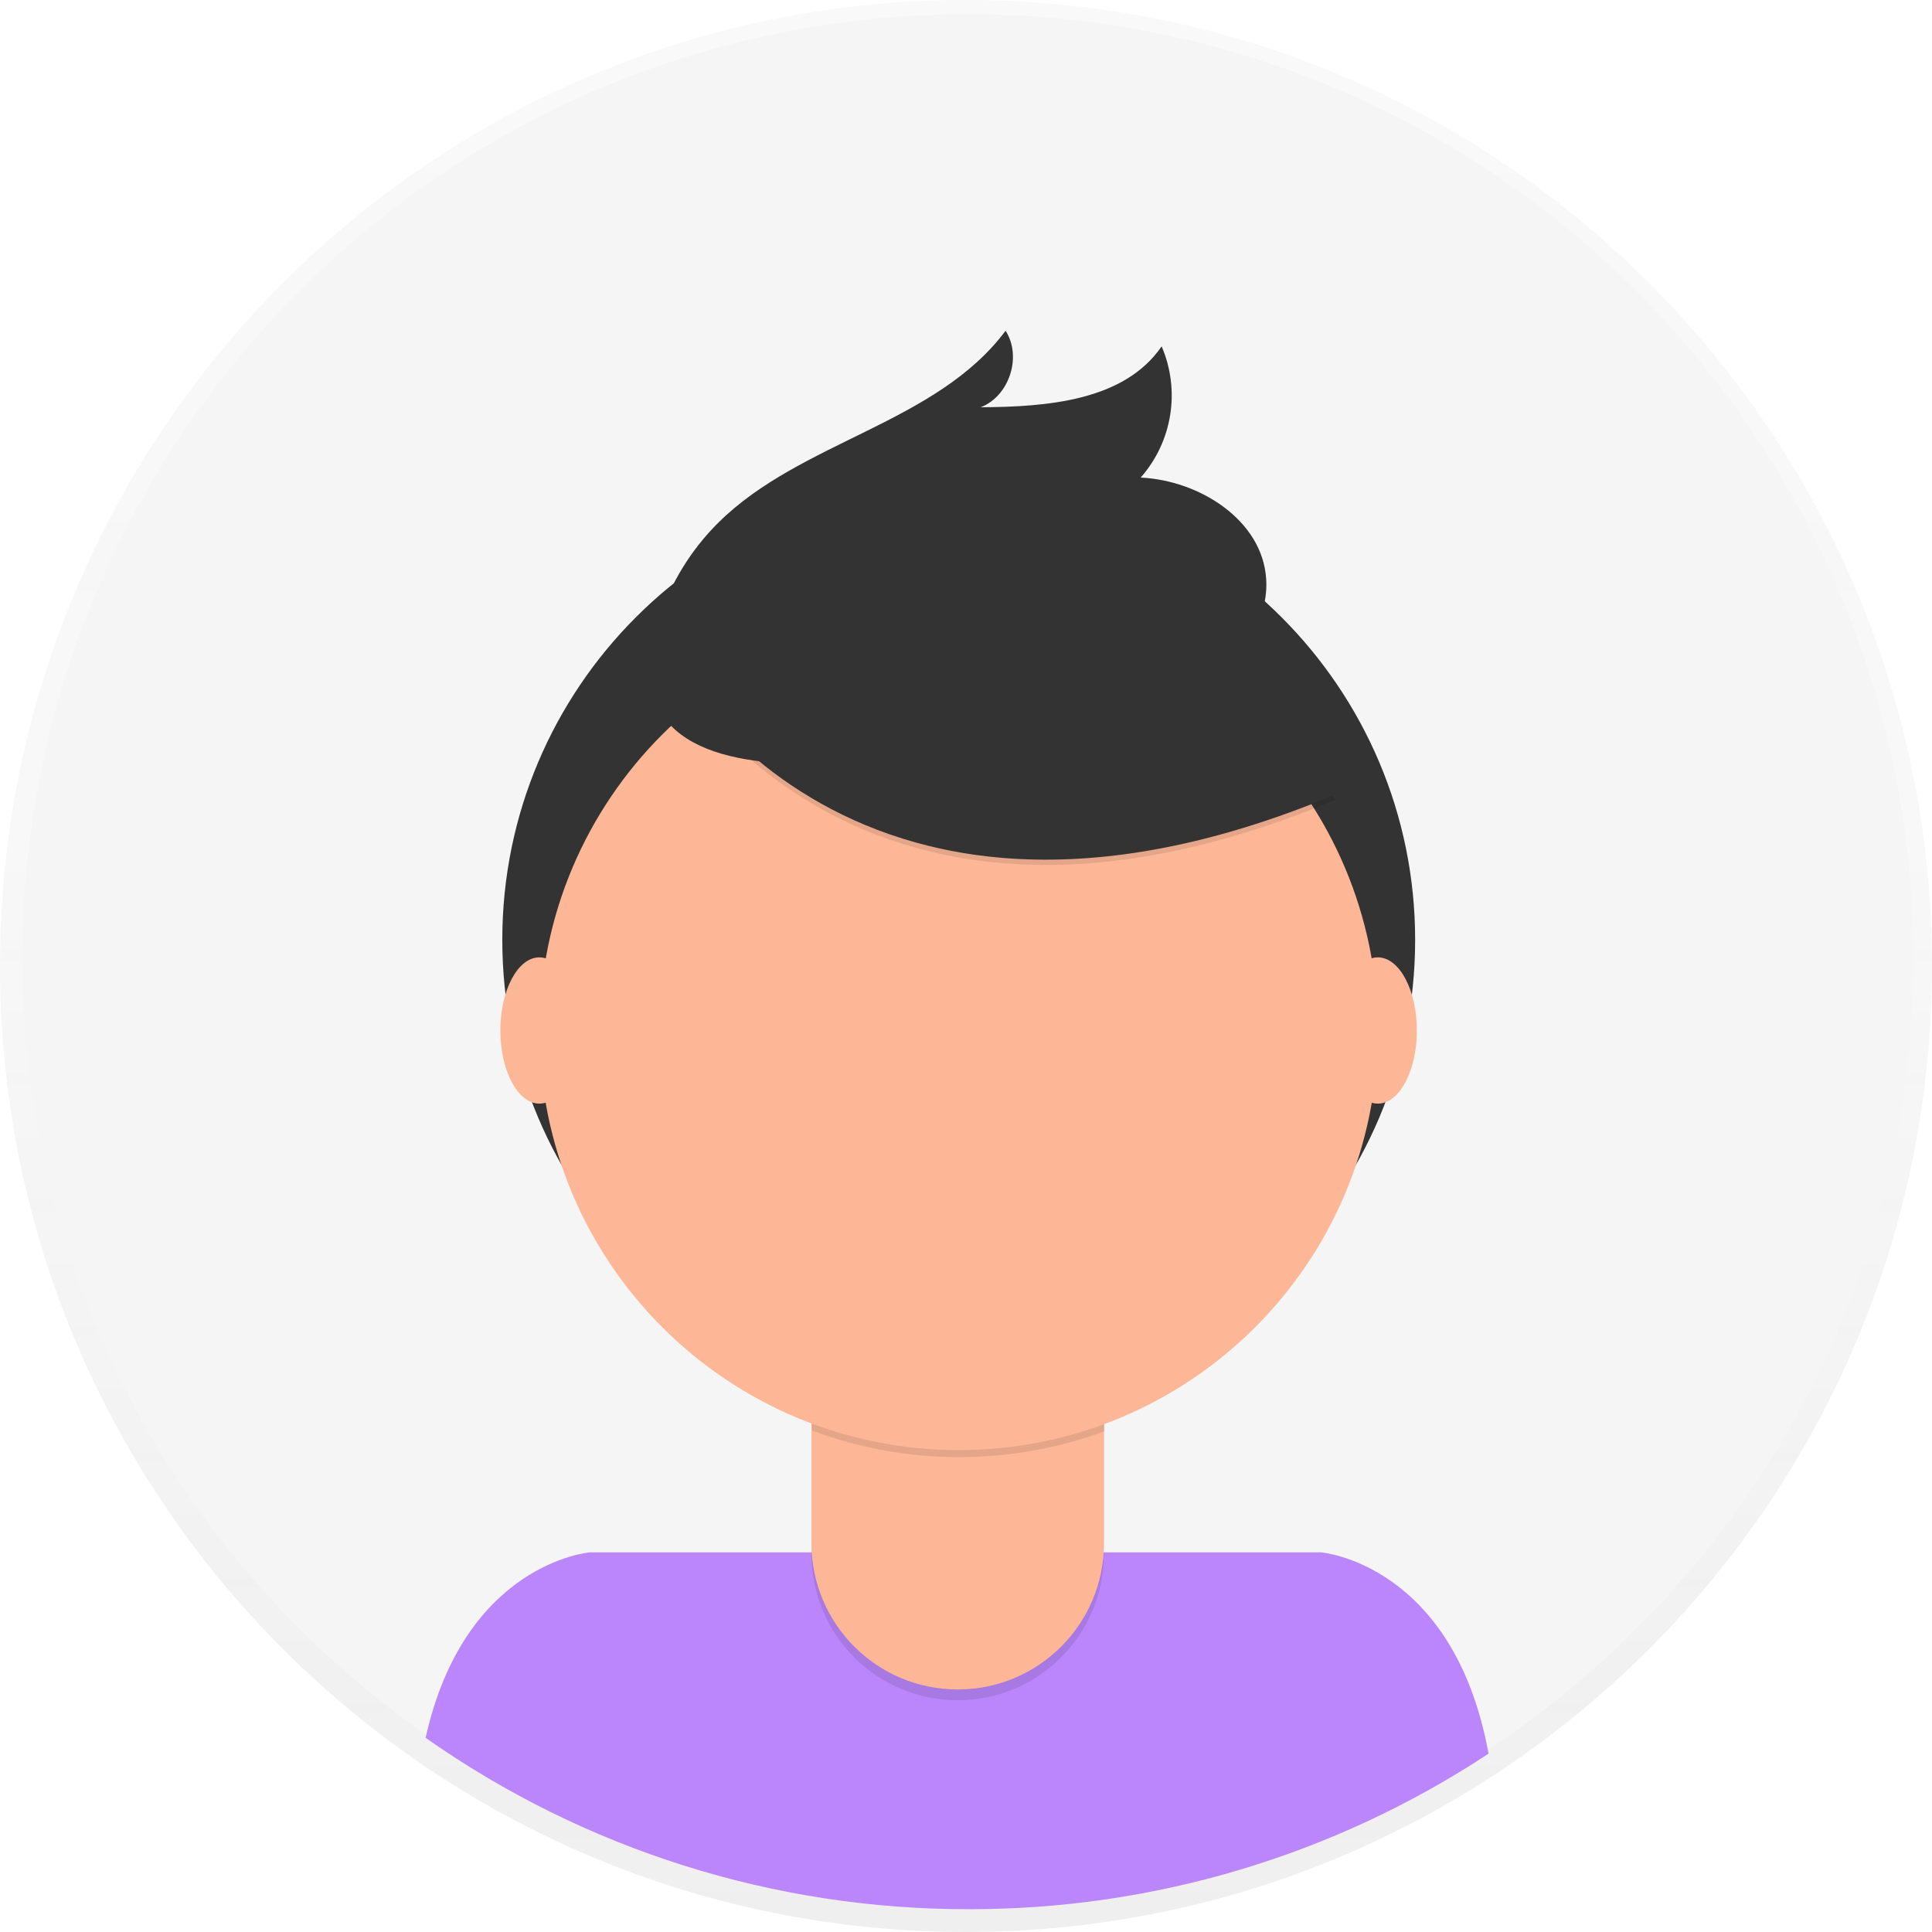
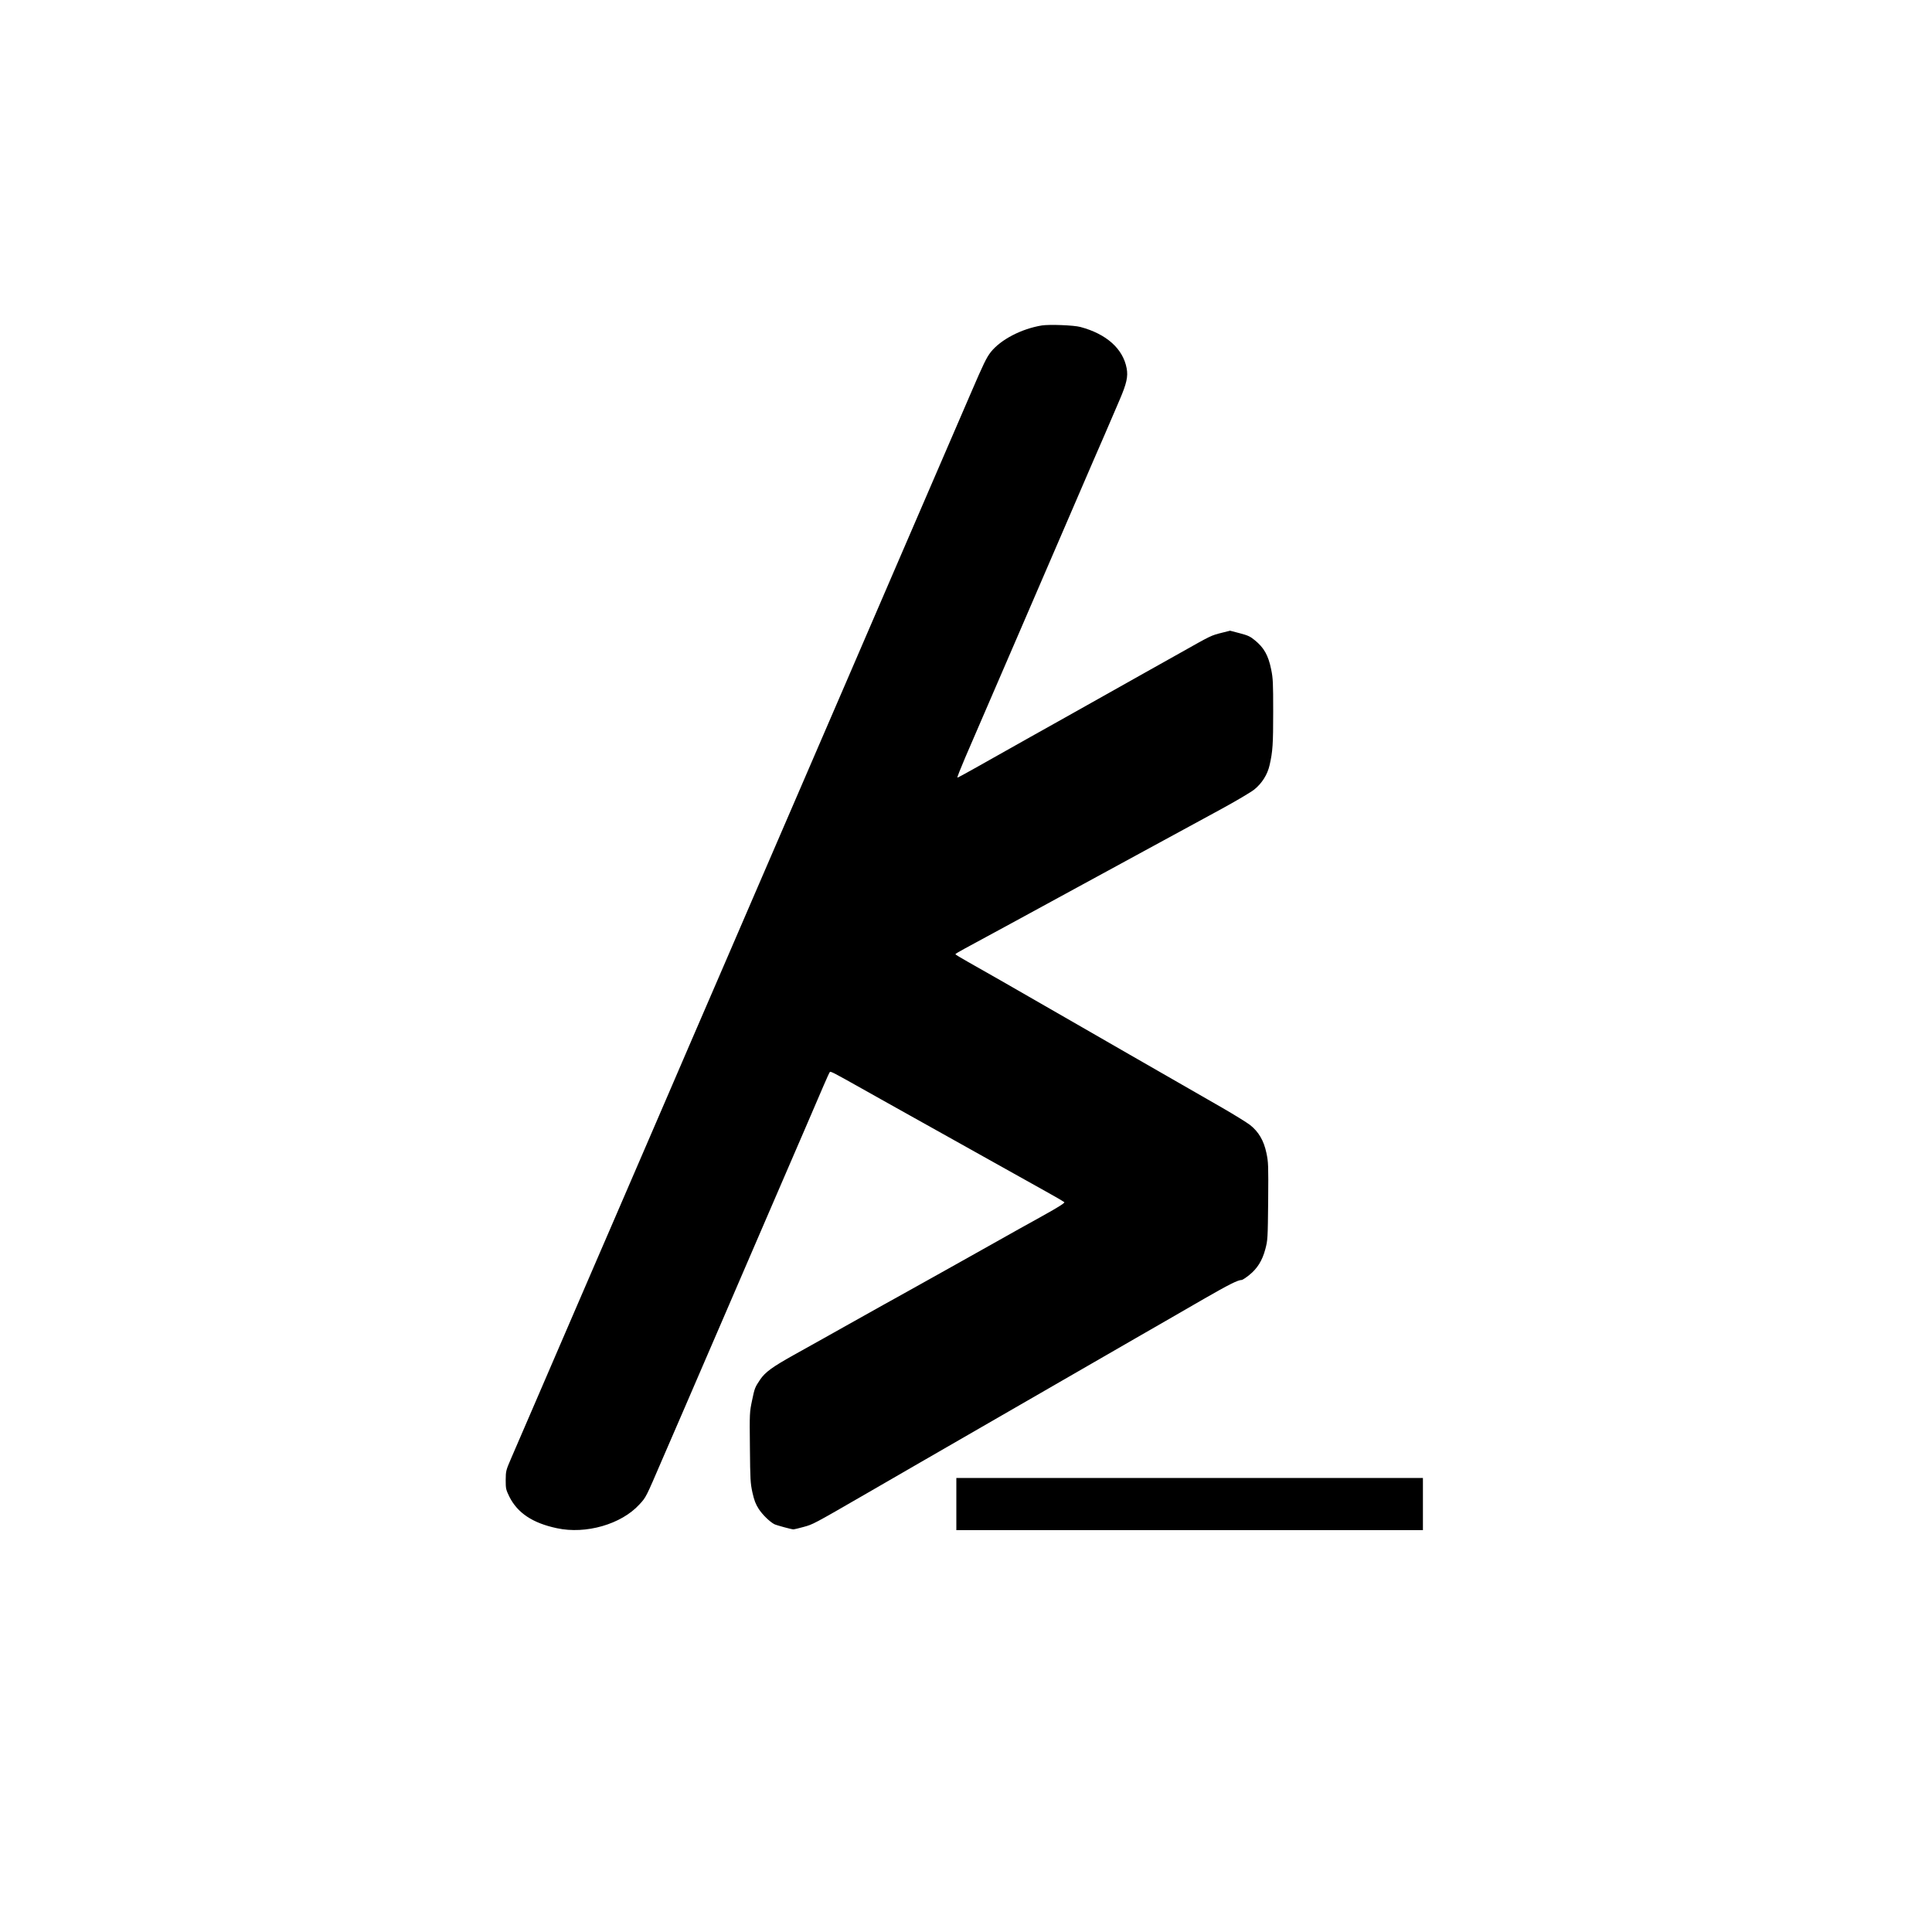
- <svg xmlns="http://www.w3.org/2000/svg" id="457bf273-24a3-4fd8-a857-e9b918267d6a" width="698" height="698" data-name="Layer 1" viewBox="0 0 698 698">
-   <defs>
-     <linearGradient id="b247946c-c62f-4d08-994a-4c3d64e1e98f" x1="349" x2="349" y1="698" gradientUnits="userSpaceOnUse">
-       <stop offset="0" stop-color="gray" stop-opacity=".25" />
-       <stop offset=".54" stop-color="gray" stop-opacity=".12" />
-       <stop offset="1" stop-color="gray" stop-opacity=".1" />
-     </linearGradient>
-   </defs>
-   <g opacity=".5">
-     <circle cx="349" cy="349" r="349" fill="url(#b247946c-c62f-4d08-994a-4c3d64e1e98f)" />
+ <svg xmlns="http://www.w3.org/2000/svg" version="1.0" width="2000pt" height="2000pt" viewBox="0 0 2000 2000" preserveAspectRatio="xMidYMid meet">
+   <g transform="translate(0,2000) scale(0.1,-0.1)" fill="#000000" stroke="none">
+     <path d="M10785 16631 c-212 -35 -425 -146 -528 -275 -45 -57 -77 -124 -207 -426 -49 -113 -141 -326 -205 -475 -64 -148 -150 -346 -190 -440 -40 -93 -132 -307 -205 -475 -73 -168 -165 -381 -205 -475 -40 -93 -146 -339 -235 -545 -89 -206 -195 -451 -235 -545 -40 -93 -126 -291 -190 -440 -163 -378 -324 -750 -410 -950 -40 -93 -126 -291 -190 -440 -64 -148 -150 -346 -190 -440 -40 -93 -146 -339 -235 -545 -415 -961 -490 -1133 -600 -1390 -65 -151 -171 -396 -235 -545 -64 -148 -150 -346 -190 -440 -40 -93 -133 -307 -205 -475 -73 -168 -145 -334 -160 -370 -15 -36 -101 -234 -190 -440 -89 -206 -195 -451 -235 -545 -40 -93 -146 -339 -235 -545 -89 -206 -187 -433 -218 -505 -55 -127 -56 -132 -57 -226 0 -90 2 -99 38 -173 84 -168 241 -273 492 -326 300 -65 667 41 854 246 70 76 65 67 238 469 50 116 150 347 223 515 73 168 165 382 205 475 40 94 126 292 190 440 64 149 170 394 235 545 65 151 171 397 235 545 64 149 150 347 190 440 40 94 132 305 203 470 71 165 156 361 187 435 32 74 61 139 66 143 7 9 50 -14 324 -168 66 -37 158 -89 205 -115 47 -26 180 -100 295 -165 116 -65 289 -162 385 -215 96 -54 229 -128 295 -165 176 -99 514 -287 725 -405 102 -56 190 -108 197 -114 9 -8 -48 -45 -235 -149 -136 -75 -344 -191 -462 -258 -118 -66 -314 -176 -435 -244 -121 -67 -274 -153 -340 -190 -66 -37 -183 -102 -260 -145 -77 -42 -214 -119 -305 -170 -91 -51 -203 -114 -250 -140 -47 -26 -139 -78 -205 -115 -66 -37 -205 -115 -310 -173 -220 -123 -293 -176 -345 -252 -55 -82 -58 -88 -85 -219 -25 -119 -26 -127 -22 -483 3 -336 5 -371 26 -468 19 -83 32 -118 65 -170 39 -60 113 -132 161 -158 21 -11 182 -55 200 -54 6 0 52 11 103 25 99 27 96 25 662 352 140 81 386 223 545 315 160 92 394 227 520 300 127 73 320 185 430 248 110 63 243 140 295 170 52 30 151 88 220 127 218 126 794 457 822 474 15 9 103 59 195 112 92 53 297 171 454 262 261 150 354 197 394 197 7 0 42 23 76 50 85 68 136 150 168 270 24 92 25 106 29 494 3 378 2 404 -18 500 -27 129 -81 220 -169 290 -33 25 -163 106 -288 178 -125 72 -334 191 -463 266 -129 74 -354 204 -500 287 -146 84 -366 211 -490 282 -782 450 -1070 615 -1182 677 -70 39 -127 74 -128 78 0 4 44 30 98 59 115 62 115 62 487 264 160 87 461 251 670 365 209 114 565 307 790 430 226 123 540 294 699 380 158 86 315 179 349 206 81 65 138 156 160 254 32 141 37 215 37 551 0 303 -2 346 -21 440 -30 146 -74 224 -170 302 -47 39 -72 50 -156 72 l-99 26 -84 -21 c-115 -29 -110 -27 -431 -208 -156 -88 -320 -180 -364 -204 -44 -24 -210 -118 -370 -208 -159 -89 -382 -214 -495 -278 -113 -63 -259 -145 -325 -182 -210 -118 -365 -205 -558 -314 -103 -58 -191 -106 -196 -106 -5 0 32 93 81 208 49 114 130 302 180 417 105 244 157 365 378 875 89 206 195 452 235 545 40 94 126 292 190 440 64 149 164 380 222 515 58 135 113 263 123 285 23 51 190 437 270 625 73 170 89 242 73 328 -38 202 -209 355 -478 427 -69 19 -322 28 -400 16z" />
+     <path d="M9900 4430 l0 -270 2415 0 2415 0 0 270 0 270 -2415 0 -2415 0 0 -270z" />
  </g>
-   <circle cx="349.68" cy="346.77" r="341.64" fill="#f5f5f5" />
-   <path fill="#bb86fc" d="M601,790.76a340,340,0,0,0,187.79-56.2c-12.59-68.8-60.5-72.72-60.5-72.72H464.09s-45.21,3.71-59.33,67A340.07,340.07,0,0,0,601,790.76Z" transform="translate(-251 -101)" />
-   <circle cx="346.37" cy="339.57" r="164.9" fill="#333" />
-   <path d="M293.15,476.92H398.81a0,0,0,0,1,0,0v84.53A52.83,52.83,0,0,1,346,614.28h0a52.83,52.83,0,0,1-52.83-52.83V476.92a0,0,0,0,1,0,0Z" opacity=".1" />
-   <path fill="#fdb797" d="M296.5,473h99a3.35,3.35,0,0,1,3.35,3.35v81.18A52.83,52.83,0,0,1,346,610.37h0a52.83,52.83,0,0,1-52.83-52.83V476.35A3.35,3.35,0,0,1,296.5,473Z" />
-   <path d="M544.34,617.82a152.07,152.07,0,0,0,105.66.29v-13H544.34Z" opacity=".1" transform="translate(-251 -101)" />
-   <circle cx="346.37" cy="372.44" r="151.45" fill="#fdb797" />
-   <path d="M489.49,335.68S553.32,465.24,733.37,390l-41.92-65.73-74.31-26.67Z" opacity=".1" transform="translate(-251 -101)" />
-   <path fill="#333" d="M489.49,333.78s63.83,129.56,243.88,54.3l-41.92-65.73-74.31-26.67Z" transform="translate(-251 -101)" />
-   <path fill="#333" d="M488.93,325a87.49,87.49,0,0,1,21.69-35.27c29.79-29.45,78.63-35.66,103.68-69.24,6,9.32,1.36,23.65-9,27.65,24-.16,51.81-2.26,65.38-22a44.89,44.89,0,0,1-7.57,47.4c21.27,1,44,15.4,45.34,36.65.92,14.16-8,27.56-19.59,35.68s-25.71,11.85-39.56,14.9C608.86,369.7,462.54,407.07,488.93,325Z" transform="translate(-251 -101)" />
-   <ellipse cx="194.86" cy="372.3" fill="#fdb797" rx="14.09" ry="26.42" />
-   <ellipse cx="497.8" cy="372.3" fill="#fdb797" rx="14.09" ry="26.42" />
</svg>
